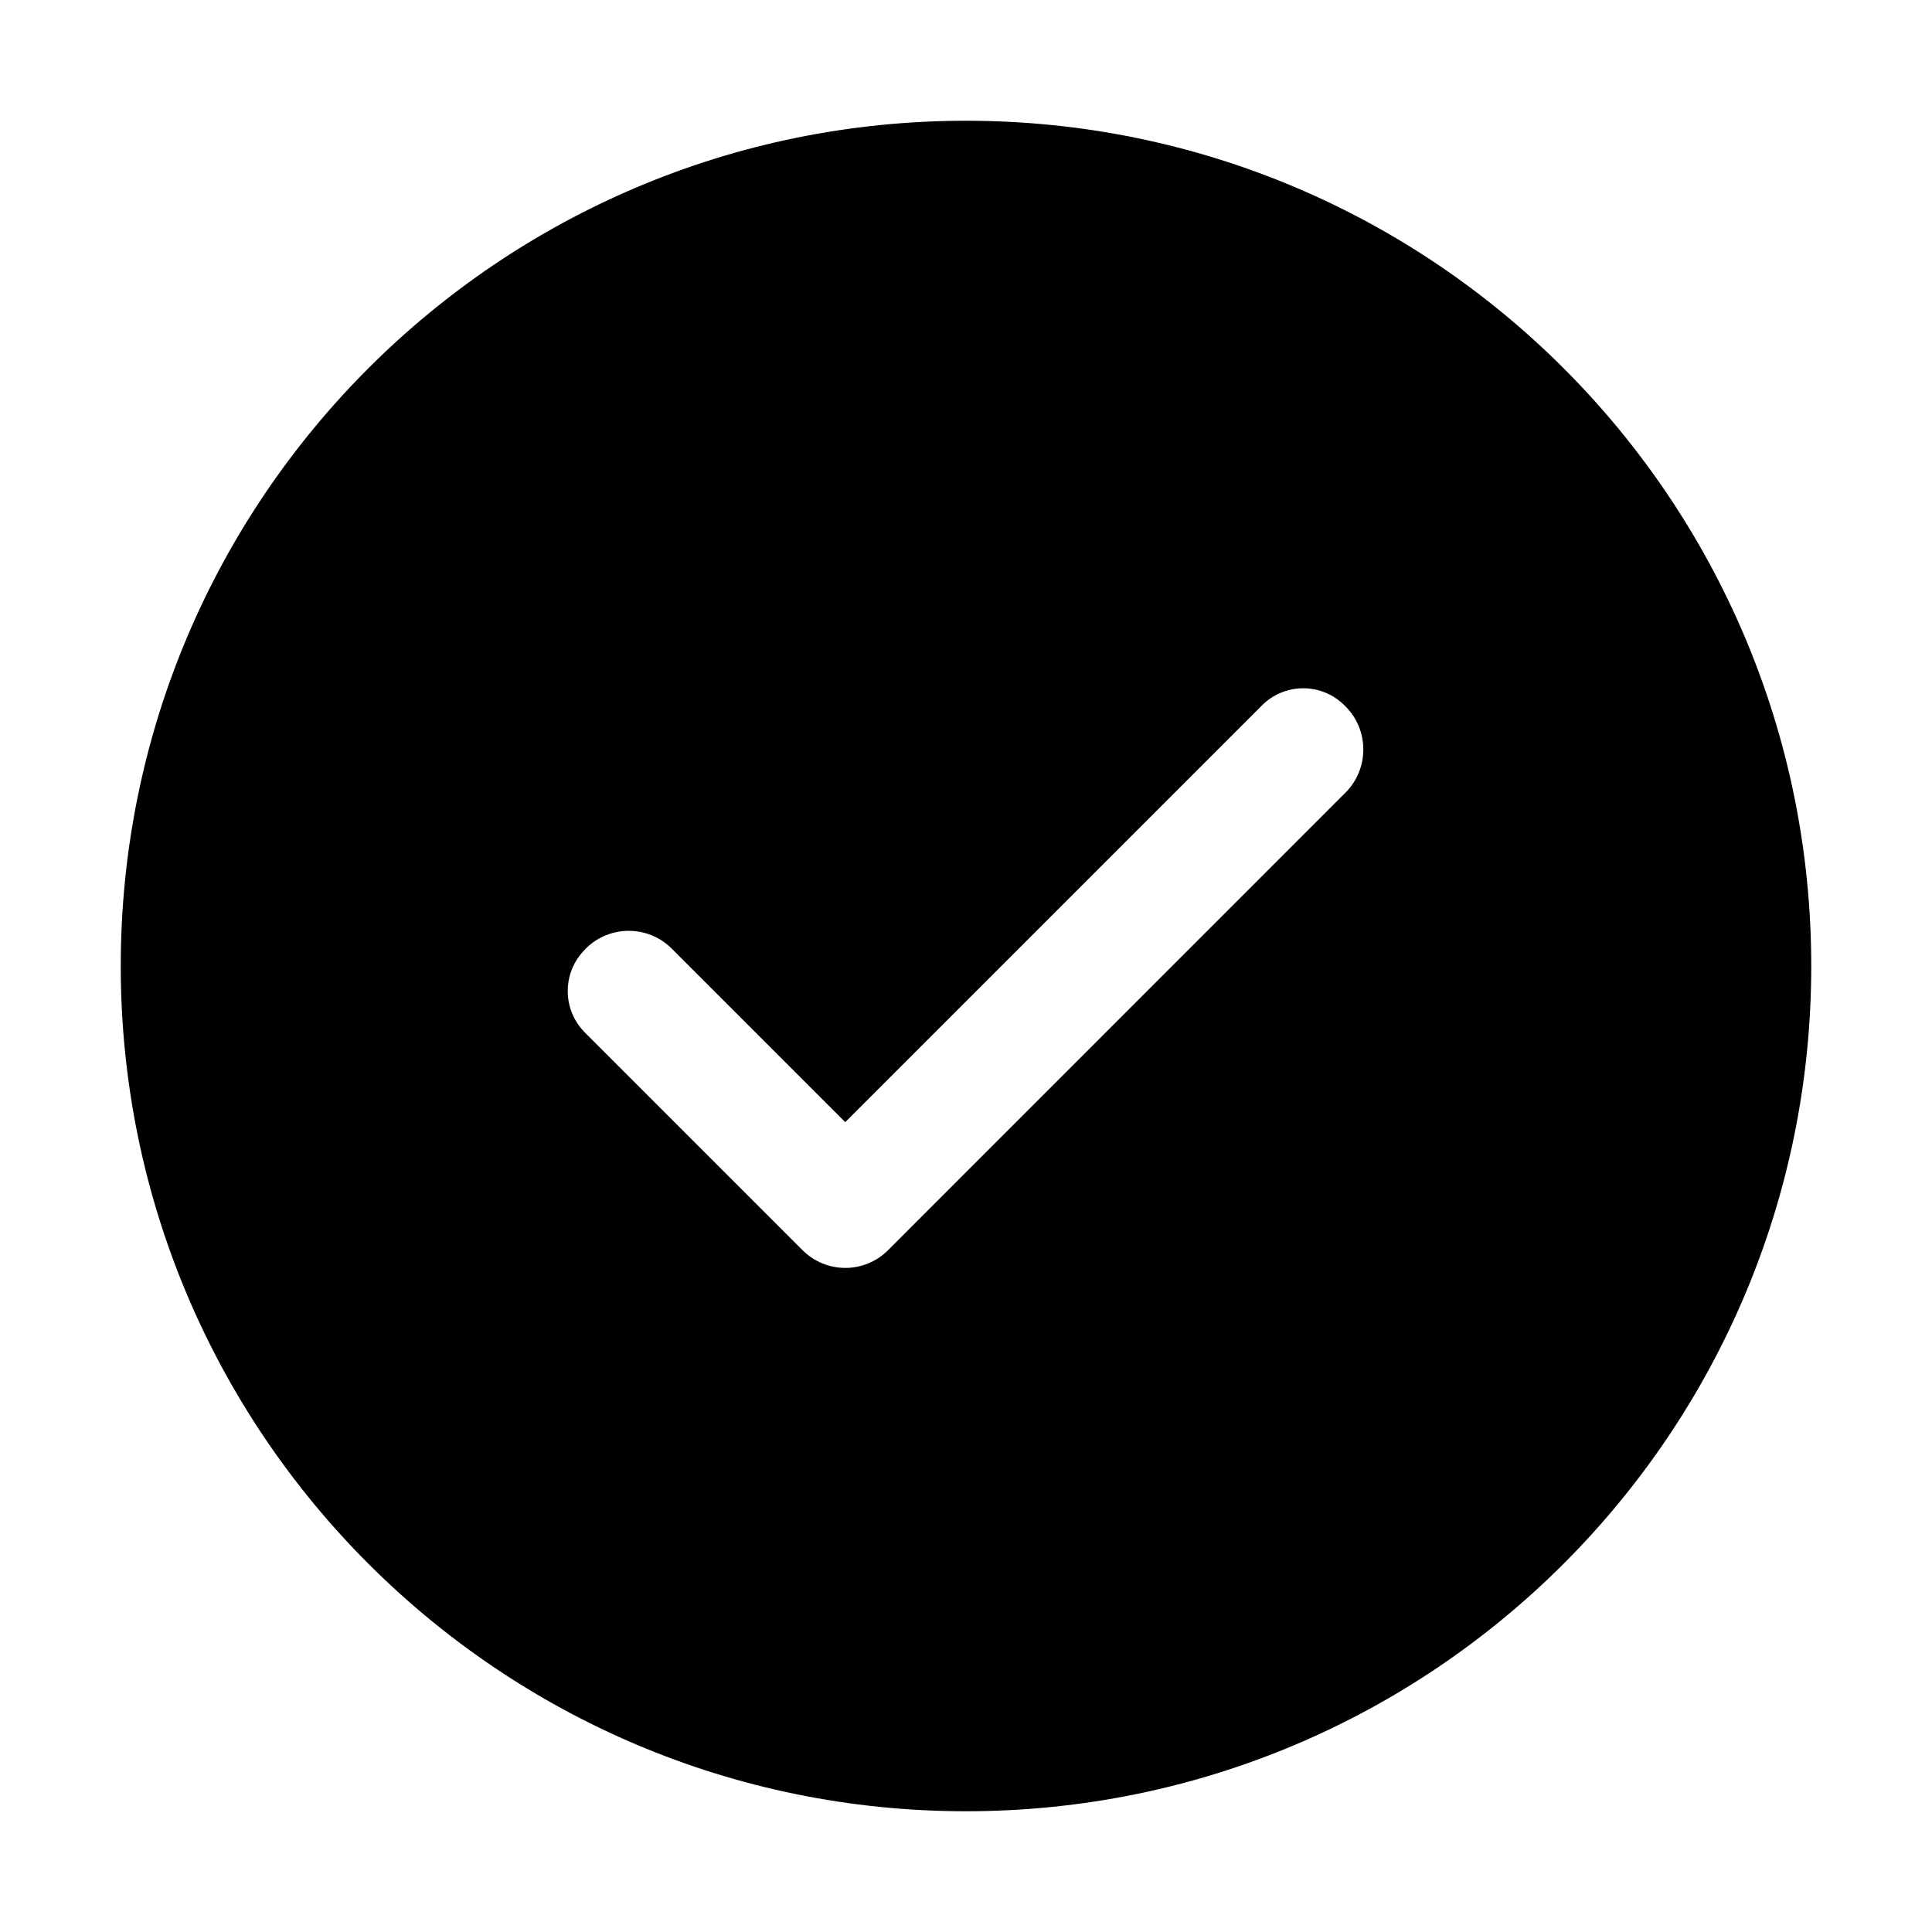
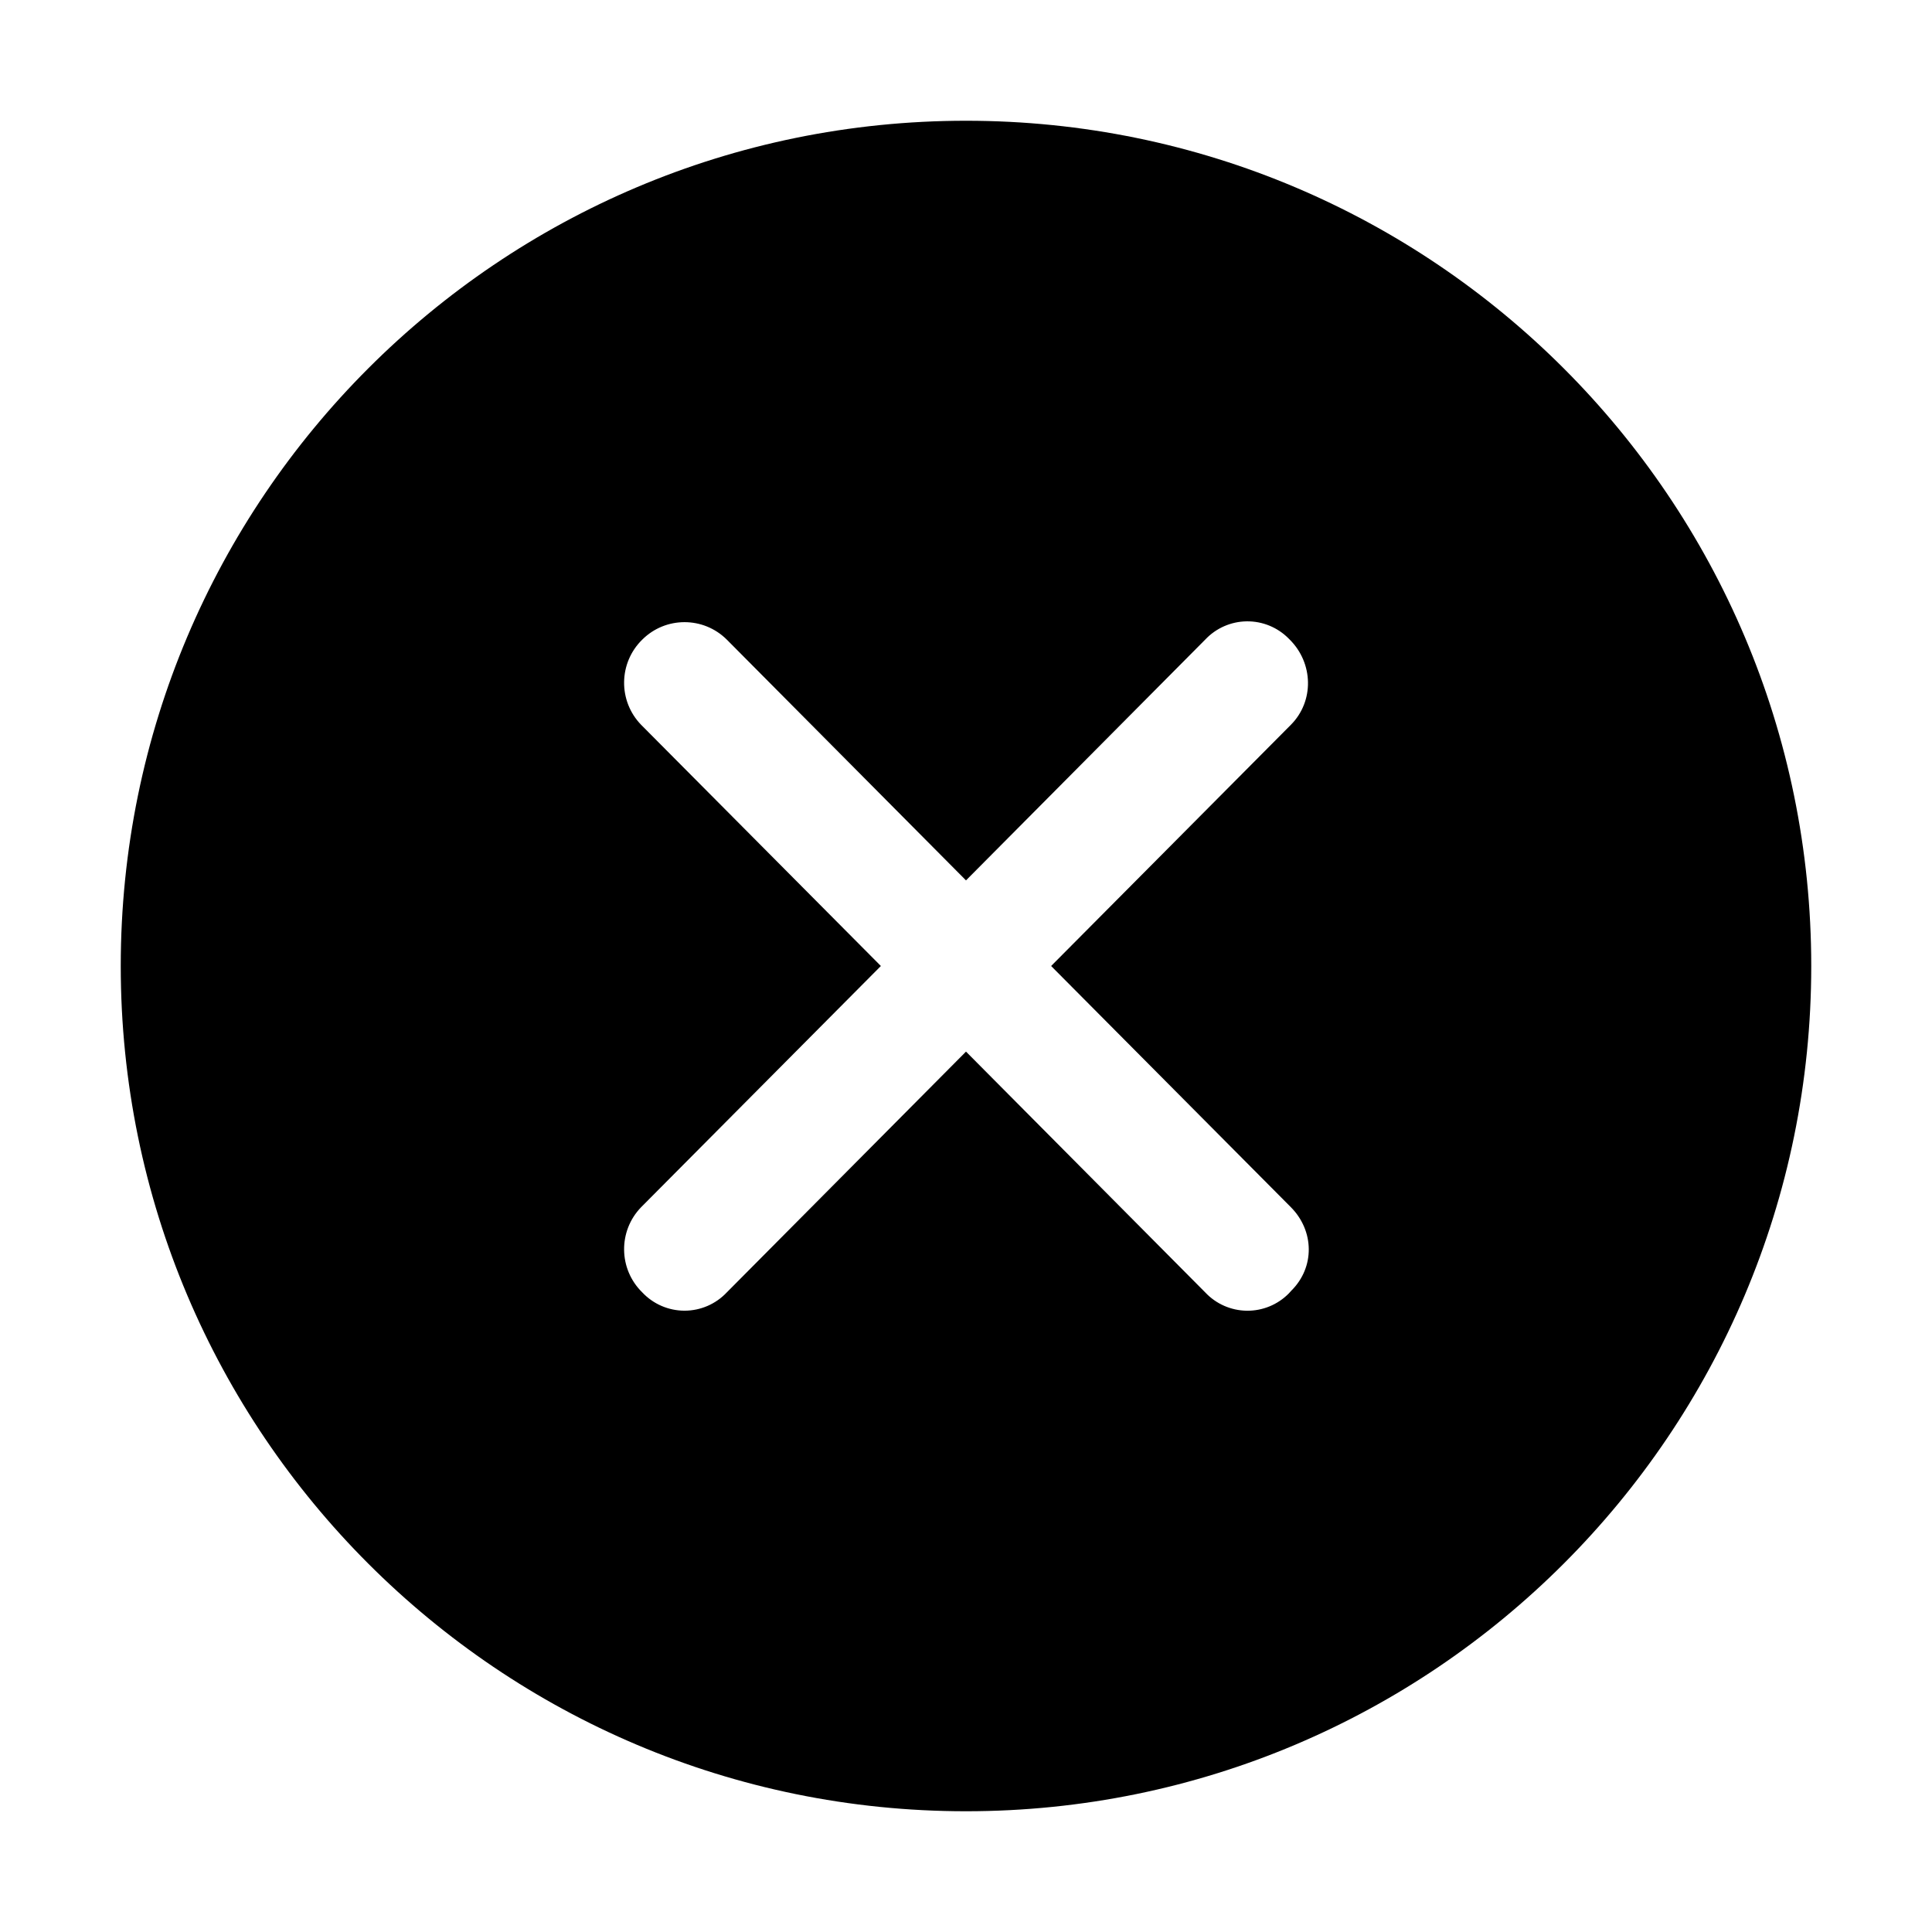
<svg xmlns="http://www.w3.org/2000/svg" viewBox="0 0 16 16">
-   <path fill="currentColor" d="M8 15A7 7 0 1 0 8 1a7 7 0 0 0 0 14M4.843 7.864l.008-.008a.504.504 0 0 1 .71-.002L7 9.293l3.443-3.443a.483.483 0 0 1 .693-.007l.008.008a.506.506 0 0 1 0 .712l-3.788 3.789a.5.5 0 0 1-.709.002L4.853 8.56a.486.486 0 0 1-.01-.695" />
+   <path fill="currentColor" d="M15 8A7 7 0 1 0 1 8a7 7 0 0 0 14 0M6.019 5.297 8 7.291l1.981-1.994a.48.48 0 0 1 .692-.008l.008.008c.196.195.204.51.009.706L8.705 8l1.985 1.997c.195.196.2.498.004.692l-.02.022a.48.48 0 0 1-.693-.008L8 8.709l-1.981 1.994a.48.48 0 0 1-.7 0 .5.5 0 0 1-.009-.706L7.295 8 5.31 6.003a.5.5 0 0 1 .009-.706.496.496 0 0 1 .7 0" />
</svg>
